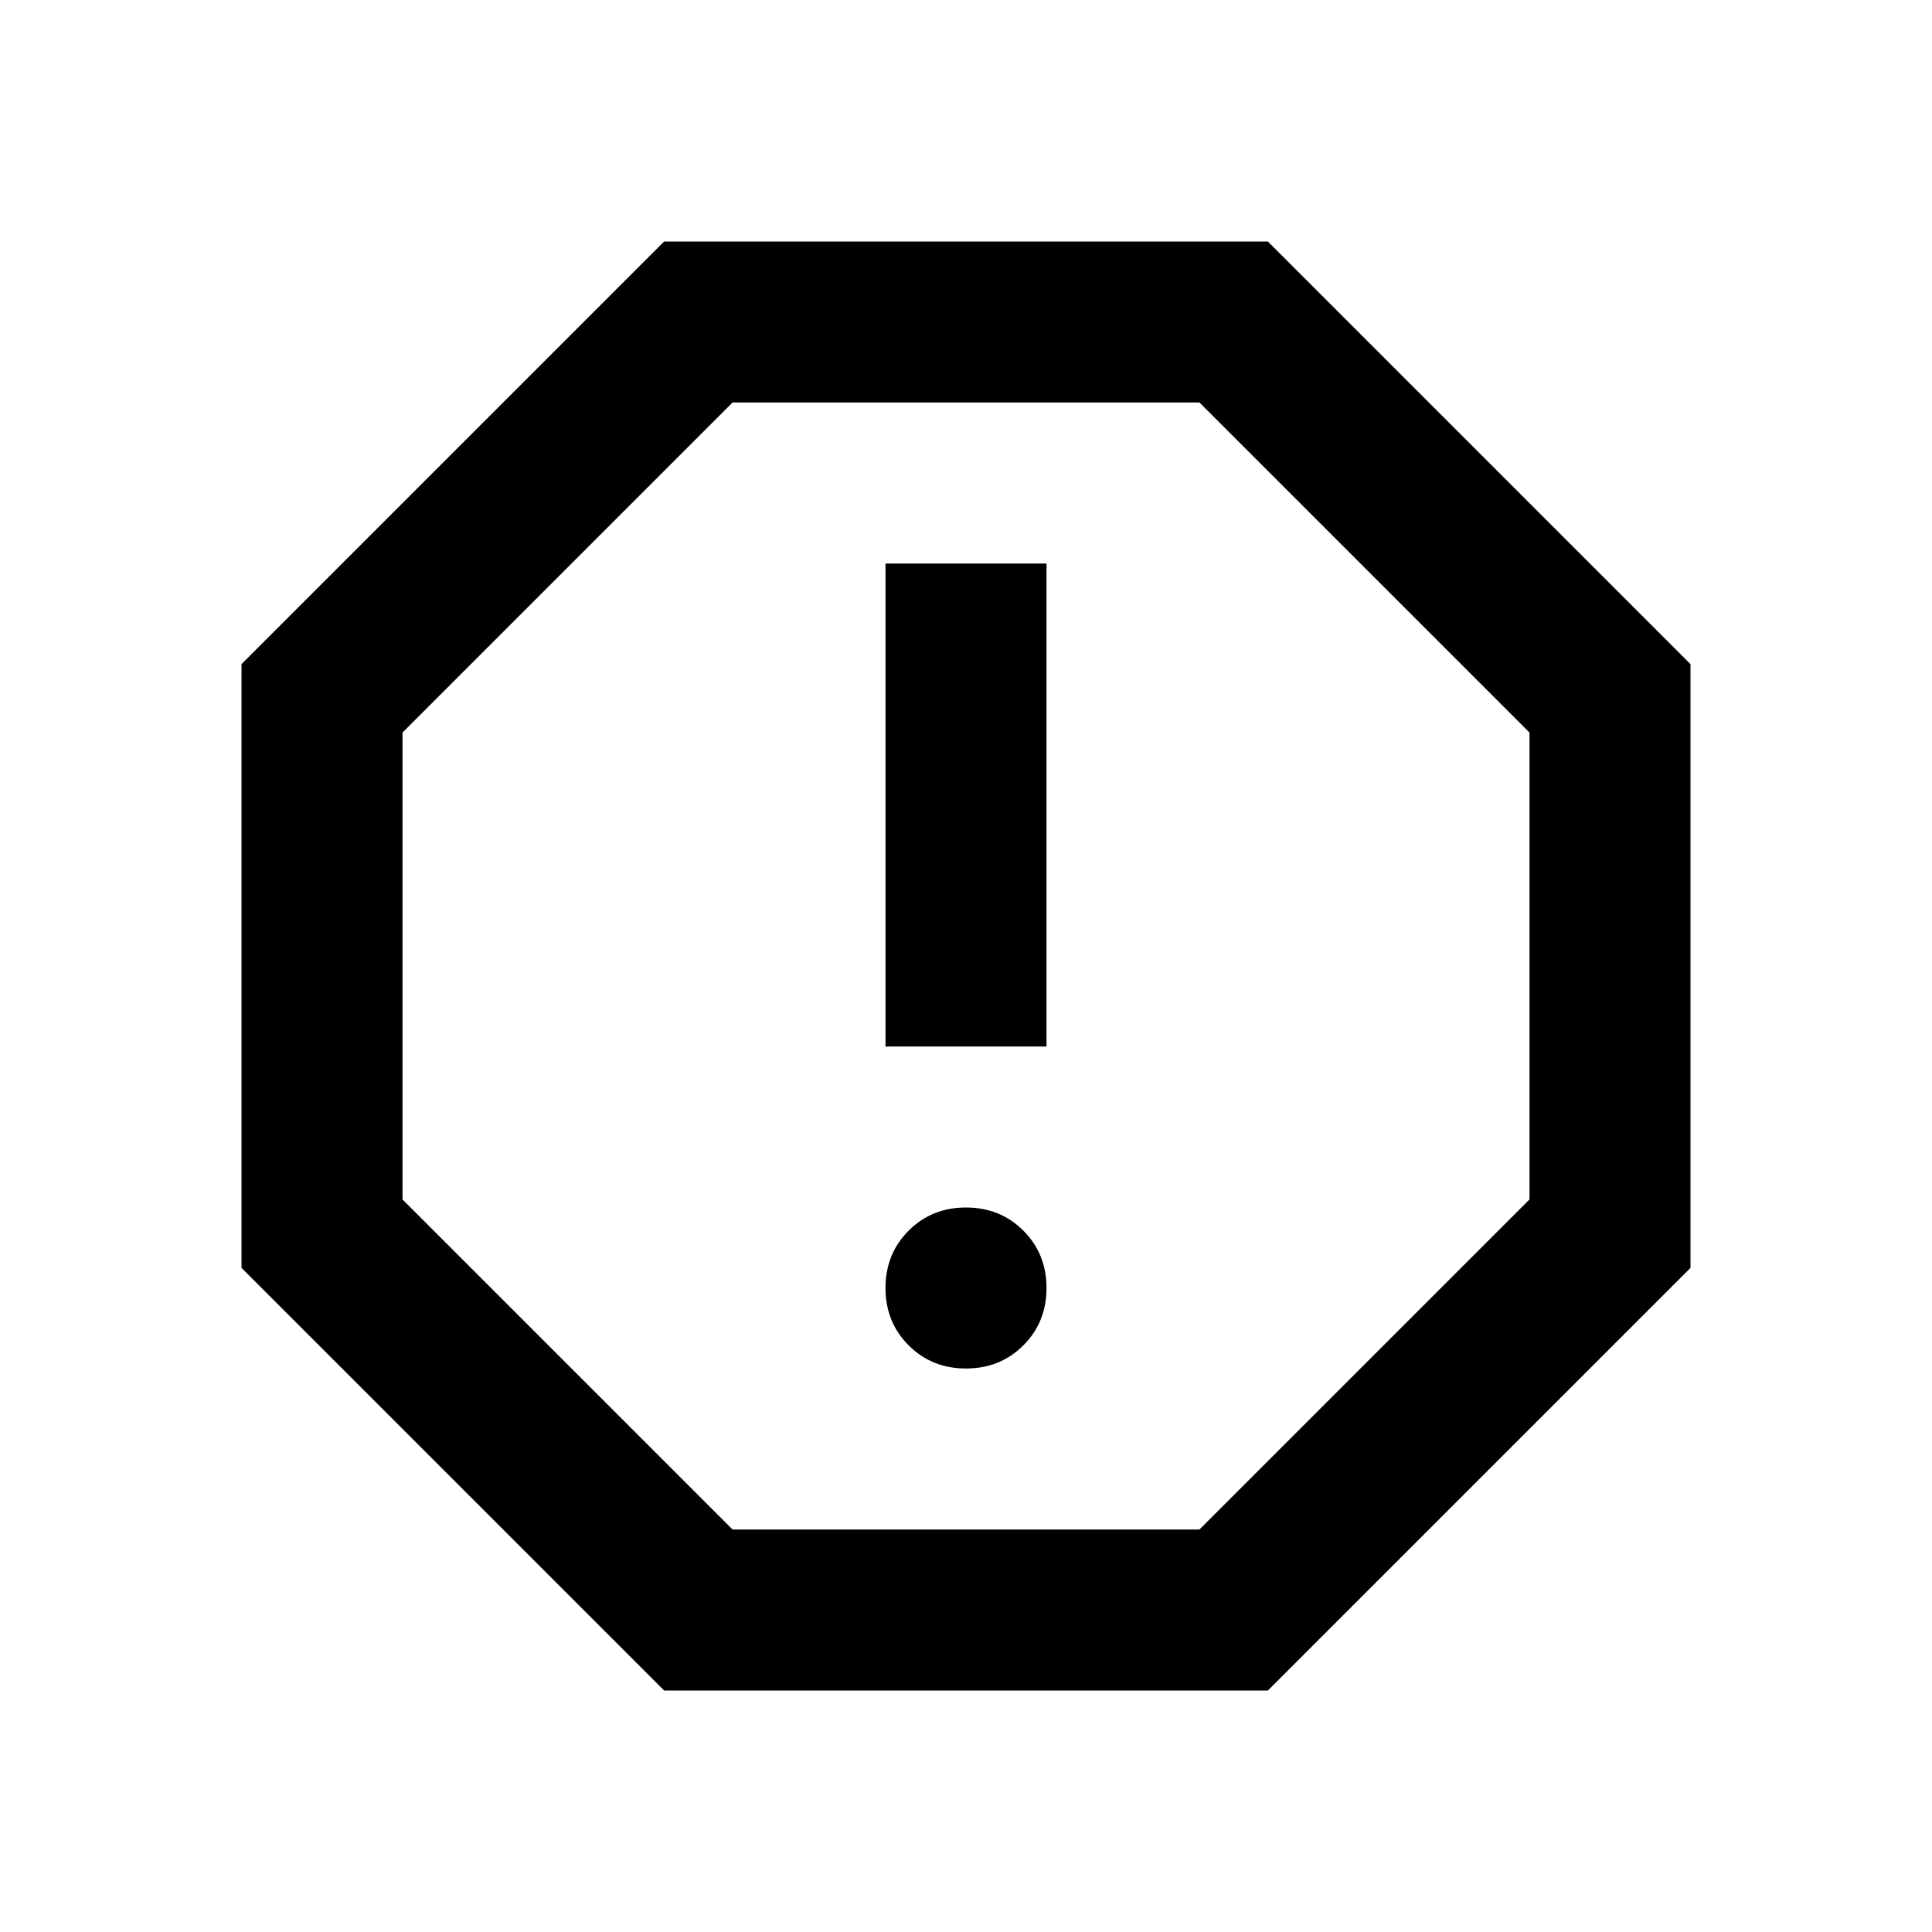
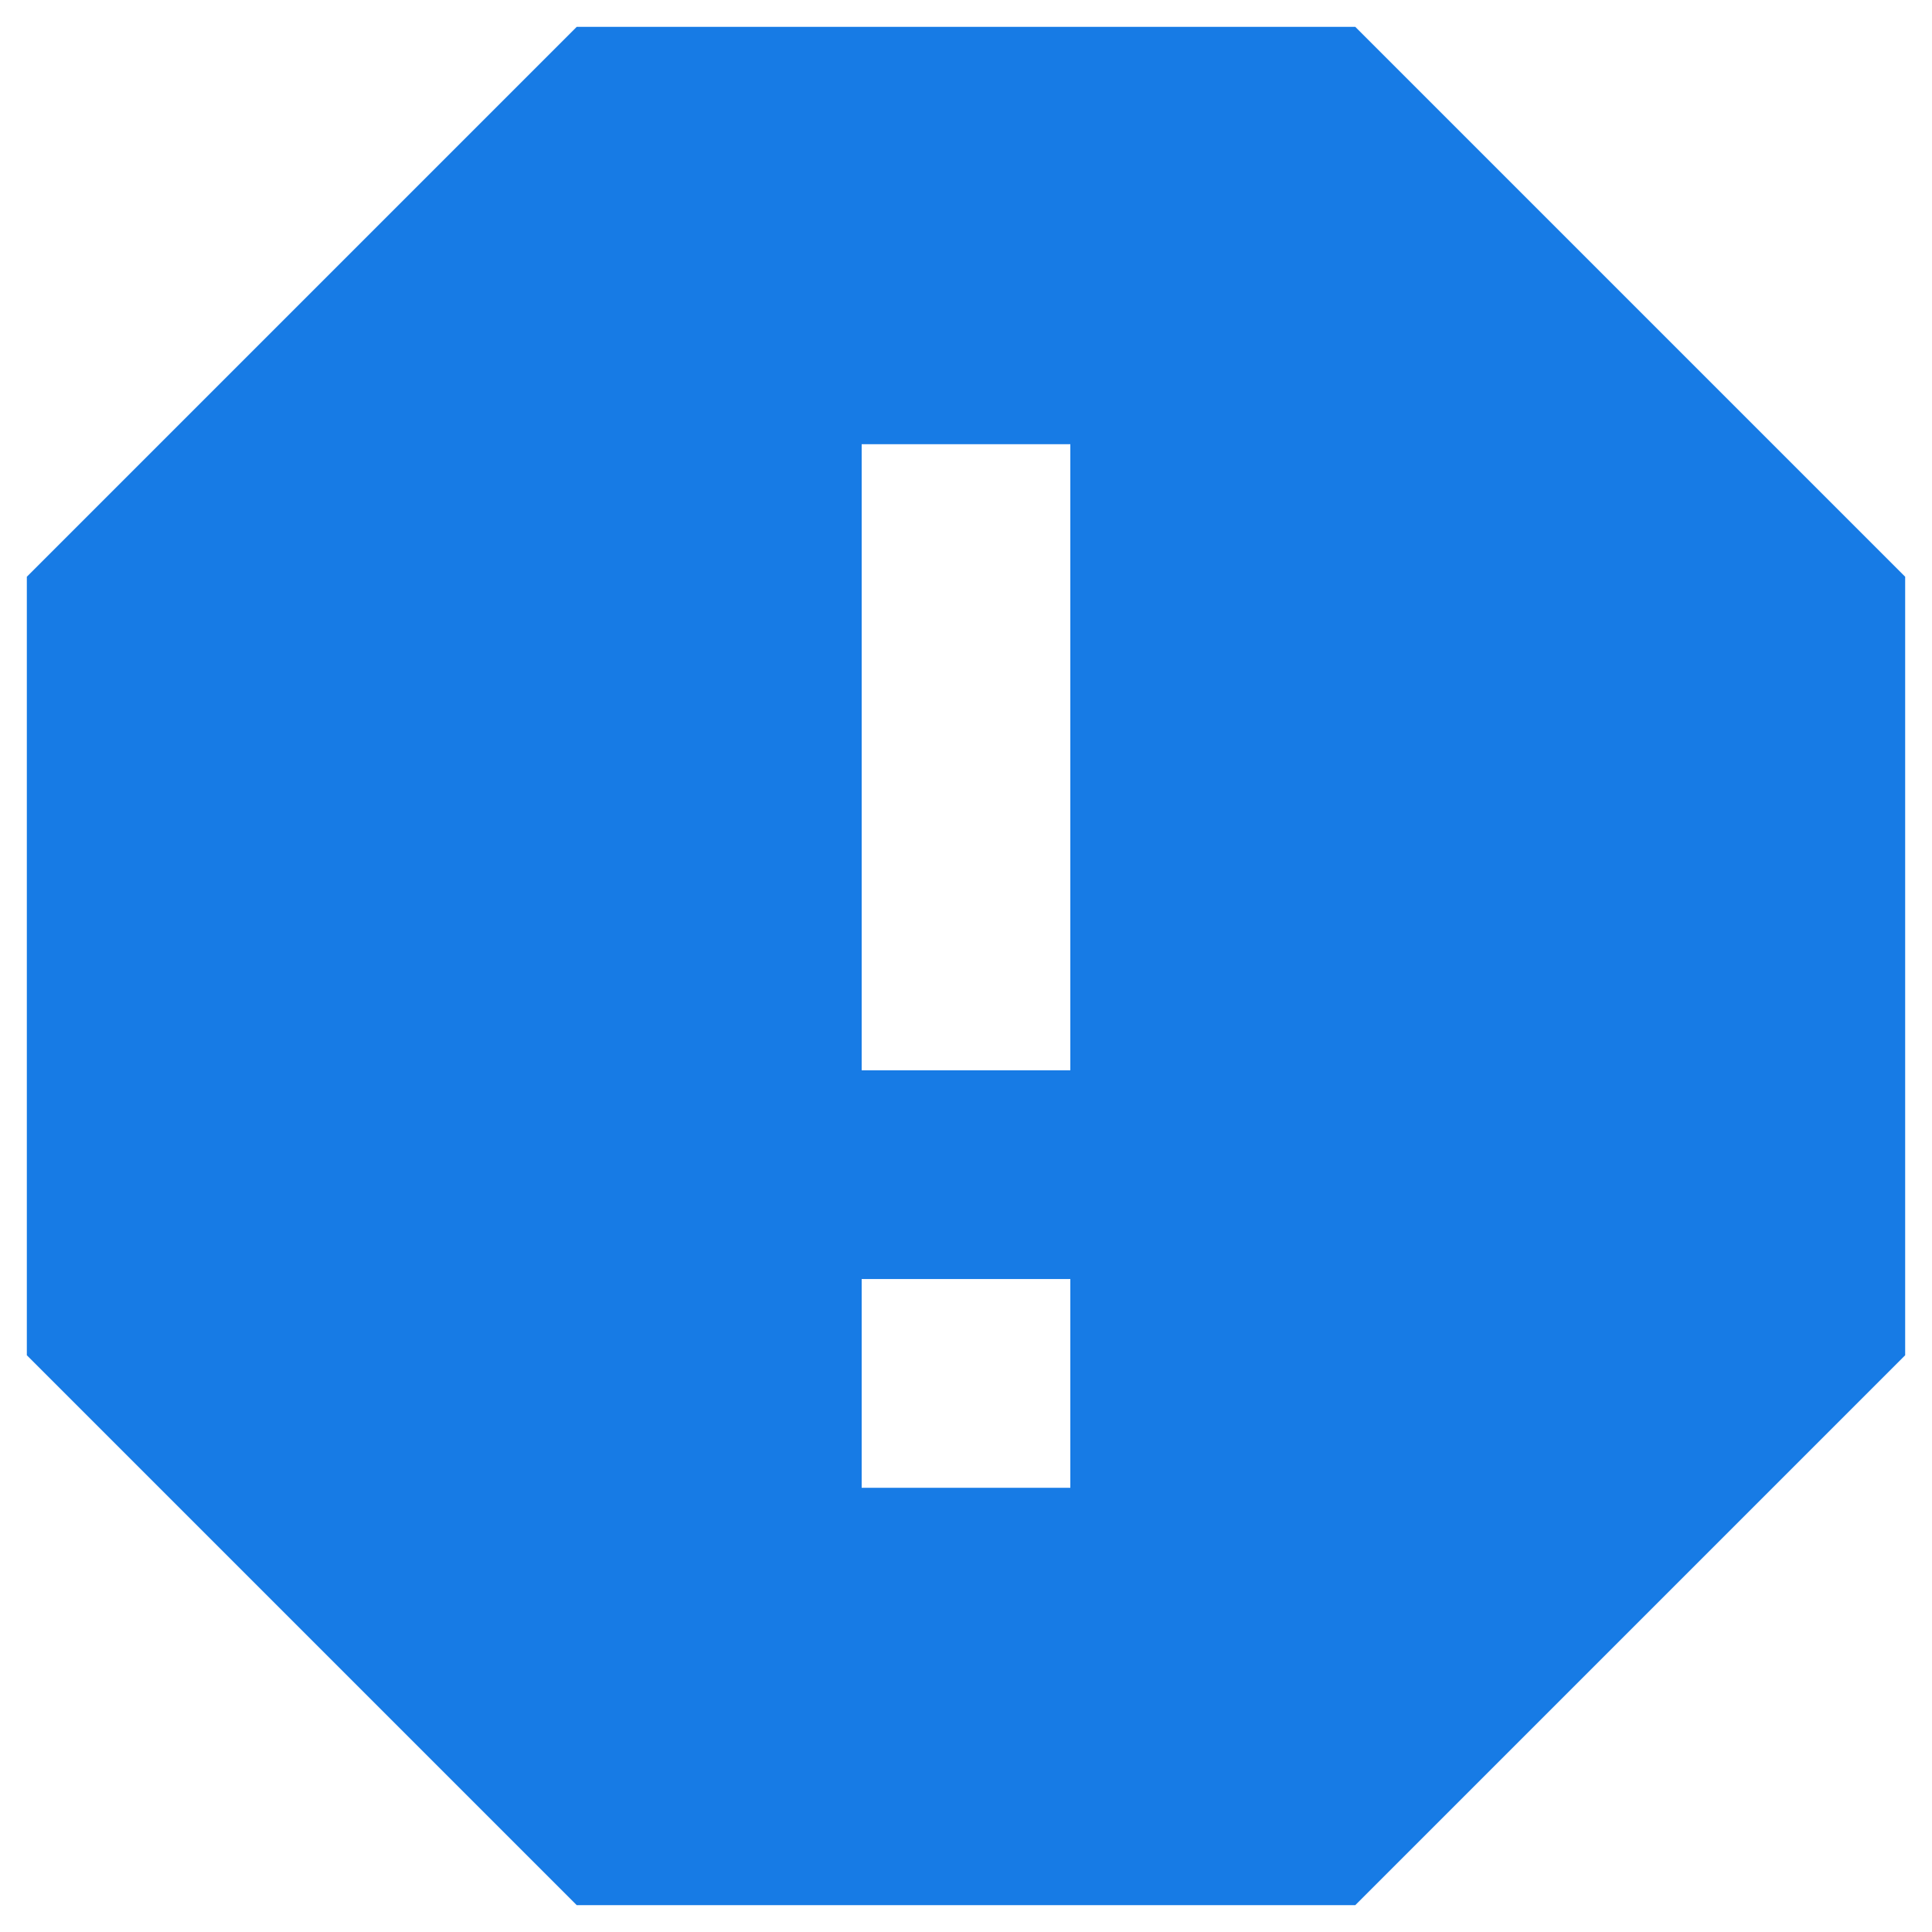
- <svg xmlns="http://www.w3.org/2000/svg" height="24px" viewBox="0 -960 960 960" width="24px" fill="#000000">
-   <path d="M480-280q17 0 28.5-11.5T520-320q0-17-11.5-28.5T480-360q-17 0-28.5 11.5T440-320q0 17 11.5 28.5T480-280Zm-40-160h80v-240h-80v240ZM330-120 120-330v-300l210-210h300l210 210v300L630-120H330Zm34-80h232l164-164v-232L596-760H364L200-596v232l164 164Zm116-280Z" />
+ <svg xmlns="http://www.w3.org/2000/svg" width="27" height="27" viewBox="0 0 27 27" fill="none">
+   <path d="M14.958 14.958H12.042V6.208H14.958M12.042 17.875H14.958V20.792H12.042M18.94 0.375H8.06L0.375 8.06V18.94L8.06 26.625H18.94L26.625 18.94V8.06L18.94 0.375Z" fill="#177BE5" />
</svg>
